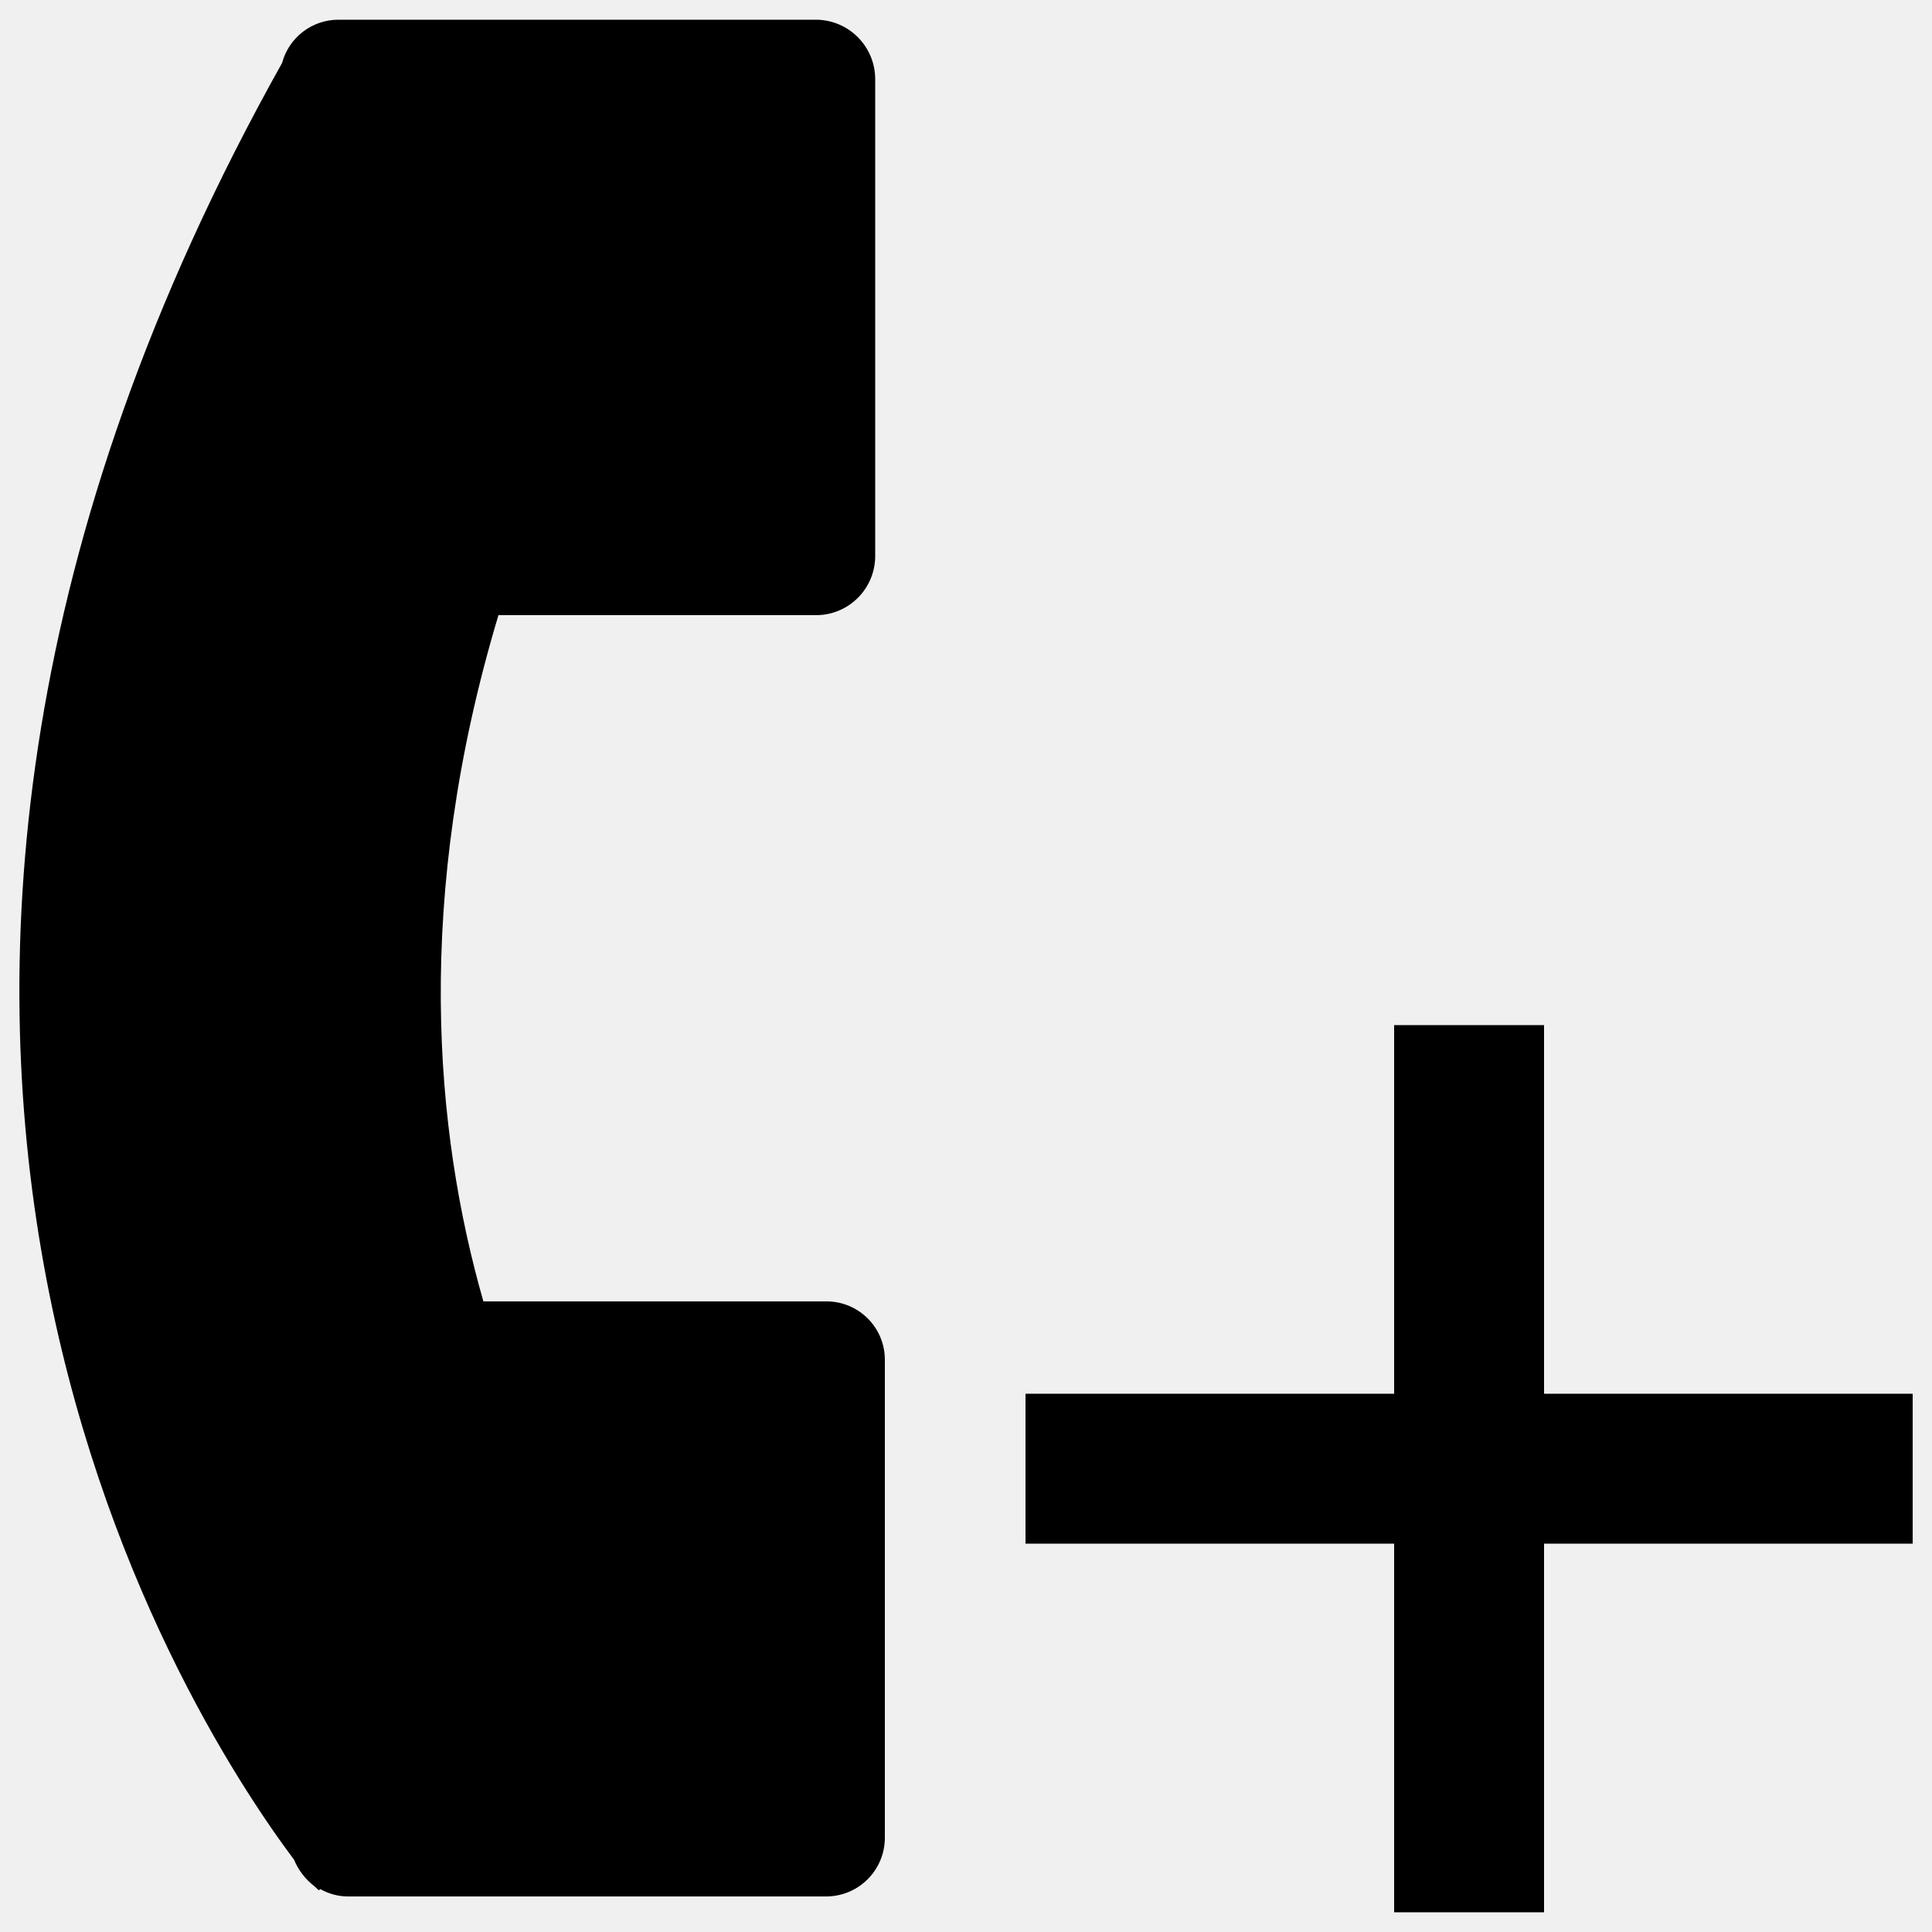
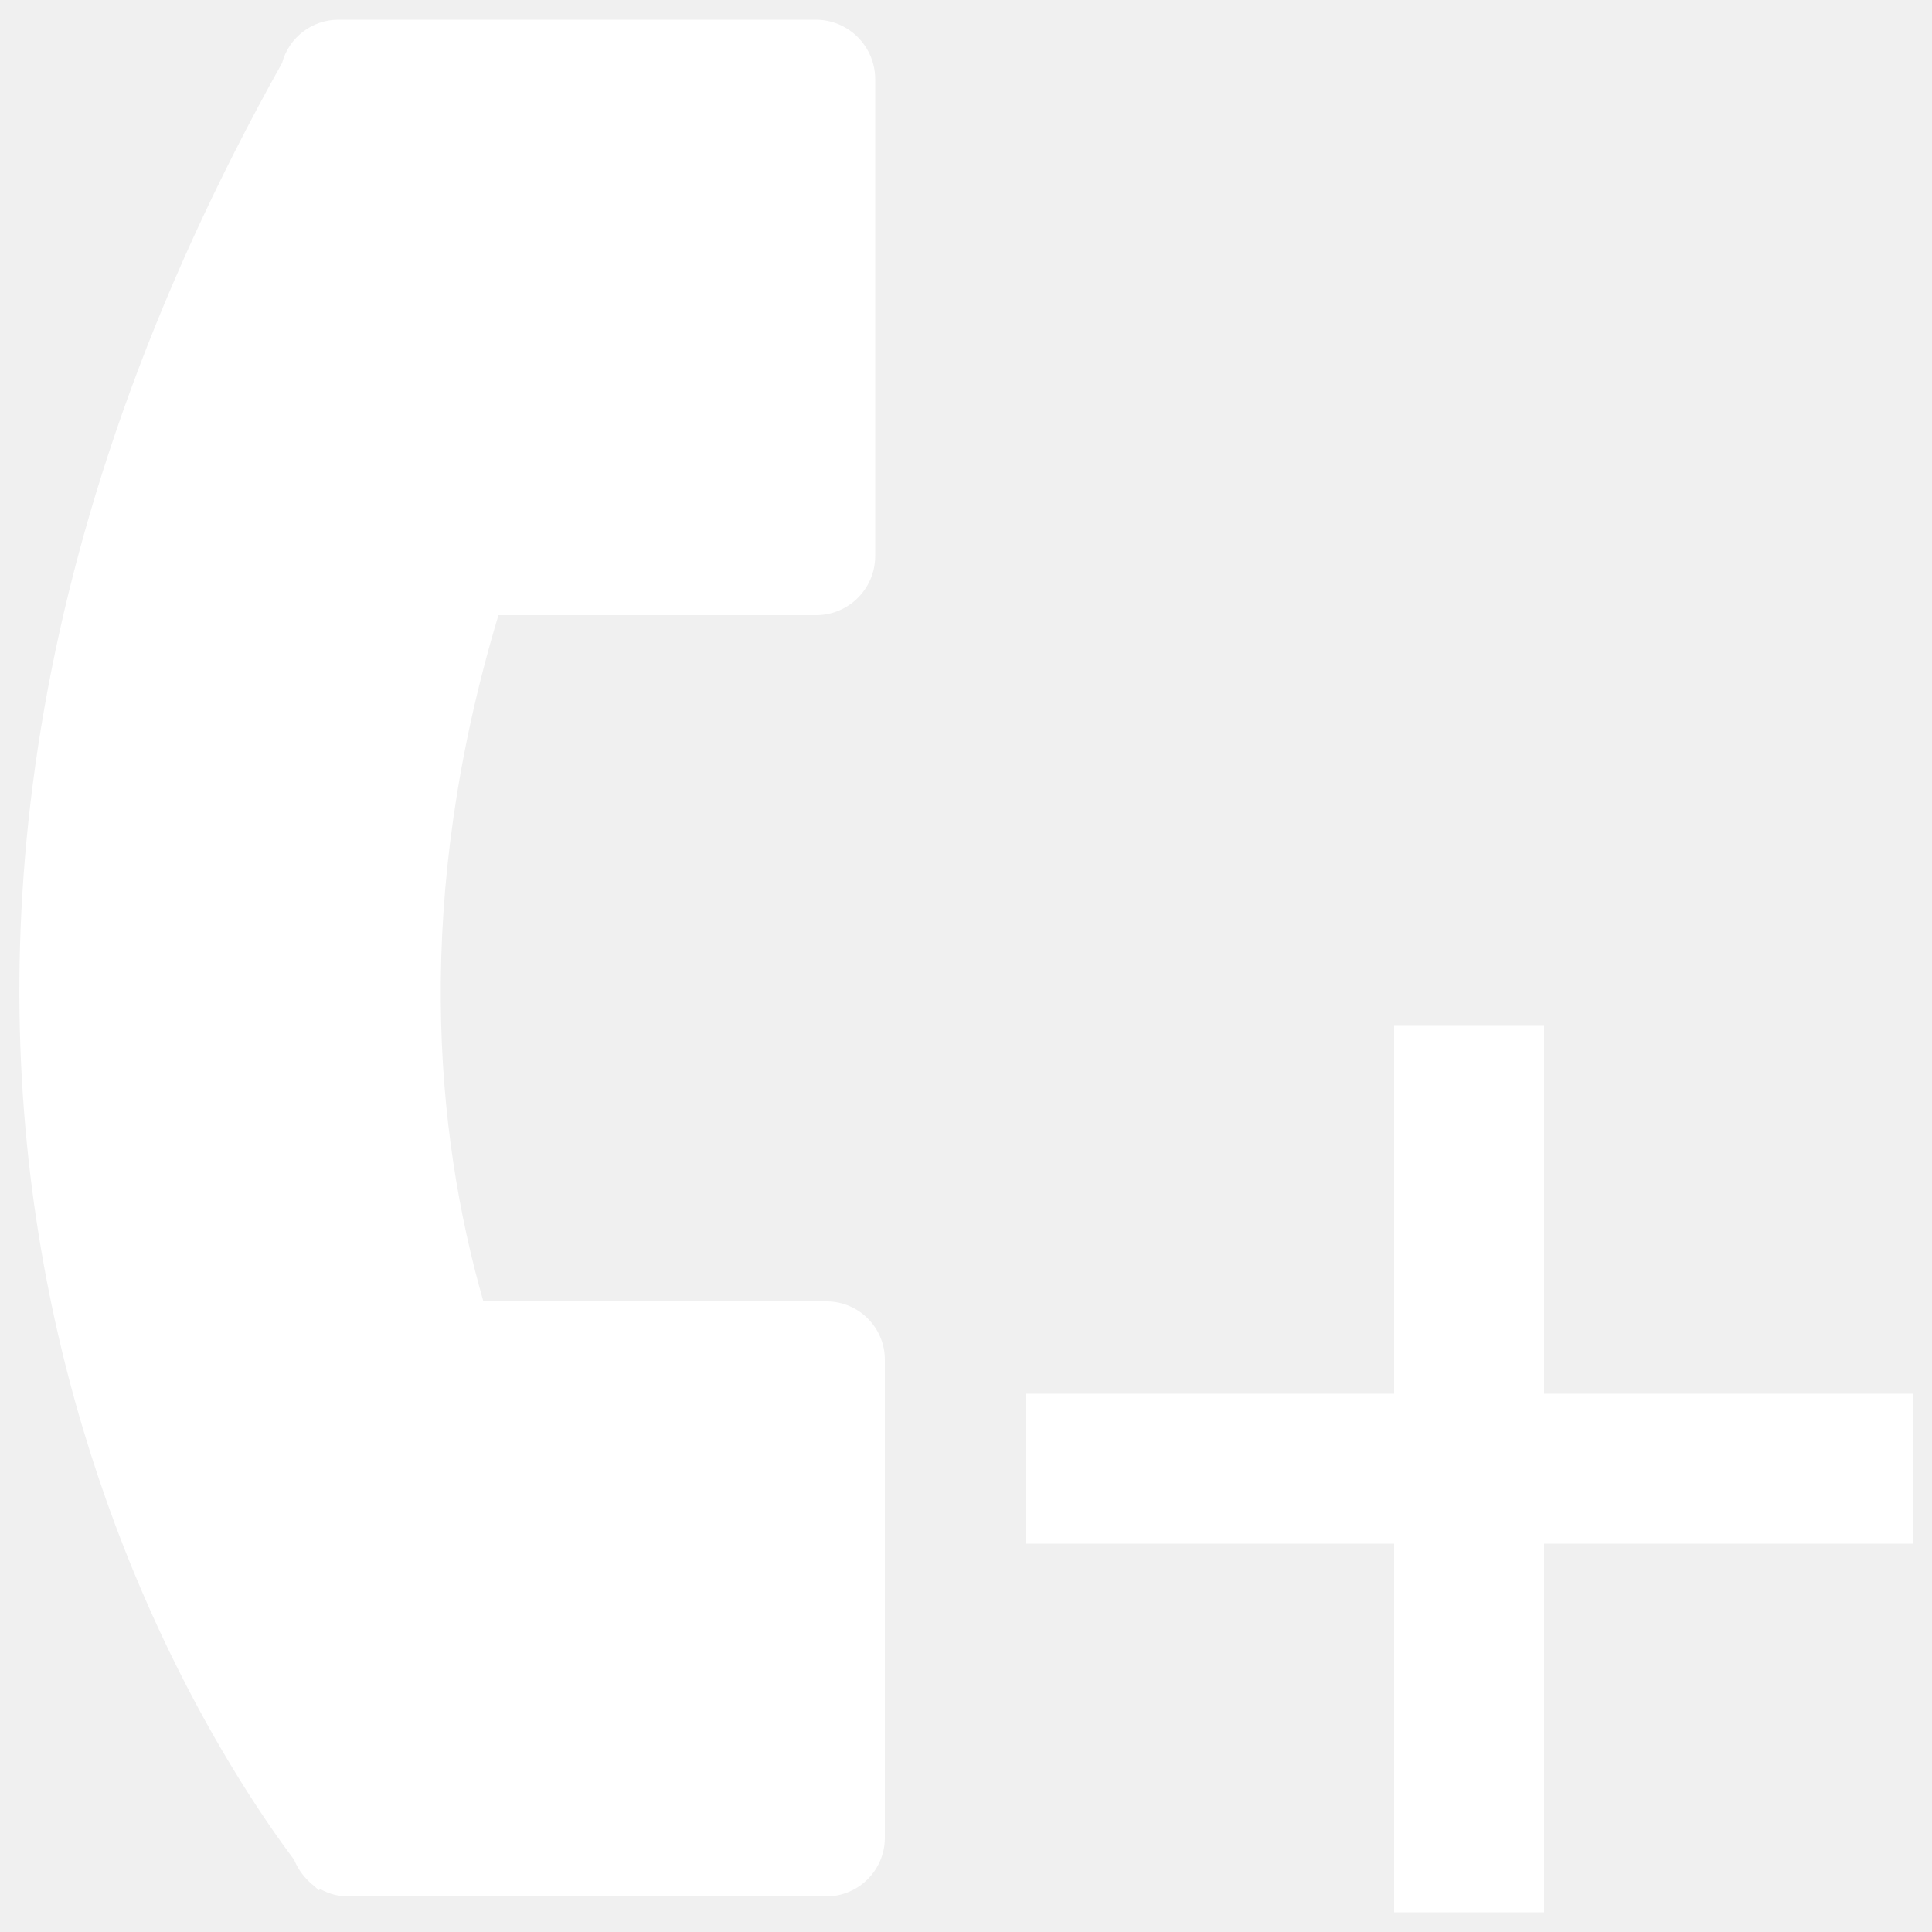
- <svg xmlns="http://www.w3.org/2000/svg" viewBox="0 0 500 500">
-   <g id="new-phone-number-action">
-     <path id="phone" d="M214.1,336.8h-89c-12.6-44-18.1-104.4,3.9-177.6h82.3A15.3,15.3,0,0,0,226.5,144V20.3A15.4,15.4,0,0,0,211.3,5.1H87.6A15.1,15.1,0,0,0,73,16.3C-66.2,264.9,46.7,442,76.1,481.3a16.6,16.6,0,0,0,5.2,6.8l1.2,1.1.4-.3a14.6,14.6,0,0,0,7.4,1.9H213.9A15.2,15.2,0,0,0,229,475.8V352.1A15.1,15.1,0,0,0,214.1,336.8Z" />
-     <polygon id="plus" points="495 360.7 399.6 360.7 399.6 265.3 360.8 265.3 360.8 360.7 265.4 360.7 265.4 399.5 360.8 399.5 360.8 494.9 399.6 494.9 399.6 399.5 495 399.5 495 360.7" />
-   </g>
+ <svg xmlns="http://www.w3.org/2000/svg" viewBox="0 0 500 500" width="500" height="500" fill="#ffffff">
+   <path d="M214.1 336.8h-89c-12.6-44-18.1-104.4 3.9-177.6h82.3a15.3 15.3 0 0 0 15.2-15.2V20.3a15.4 15.4 0 0 0-15.2-15.2H87.6A15.1 15.1 0 0 0 73 16.3c-139.2 248.6-26.3 425.7 3.1 465a16.6 16.6 0 0 0 5.2 6.8l1.2 1.1.4-.3a14.6 14.6 0 0 0 7.4 1.9h123.6a15.2 15.2 0 0 0 15.1-15V352.1a15.1 15.1 0 0 0-14.9-15.3z" />
+   <polygon points="495 360.7 399.6 360.7 399.6 265.3 360.8 265.3 360.8 360.7 265.4 360.7 265.4 399.5 360.8 399.5 360.8 494.9 399.6 494.9 399.6 399.5 495 399.5 495 360.7" />
</svg>
